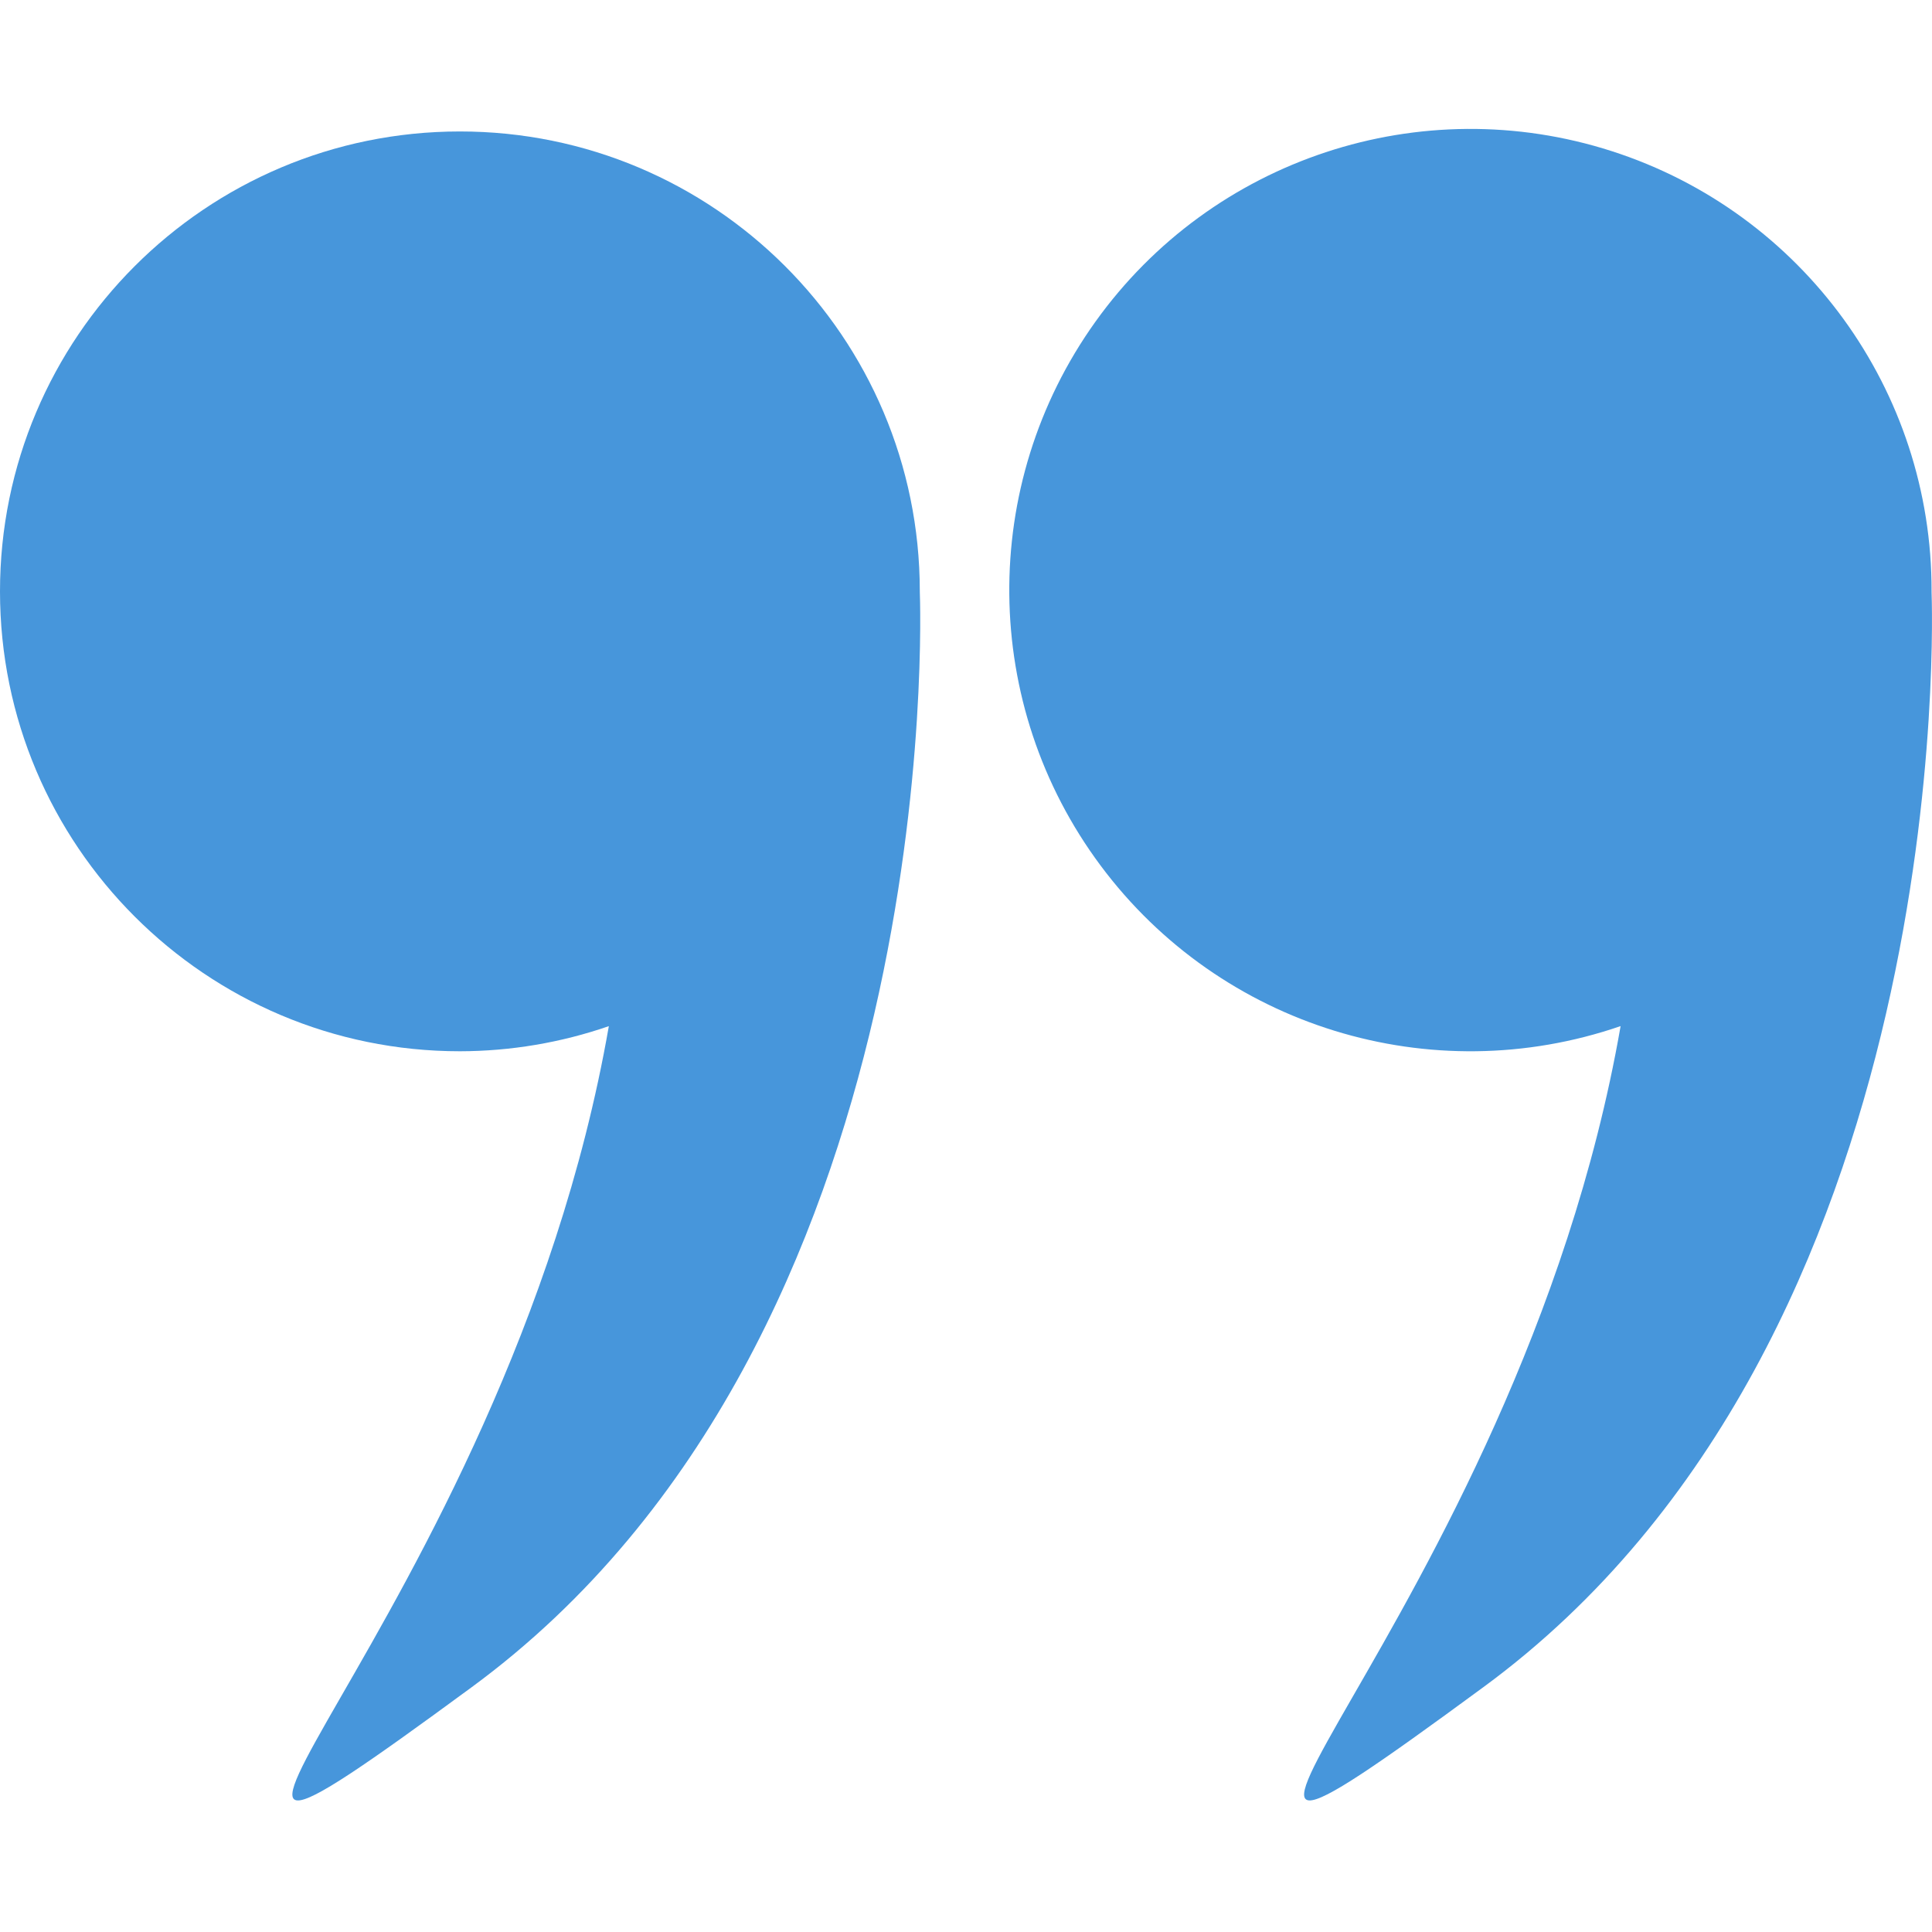
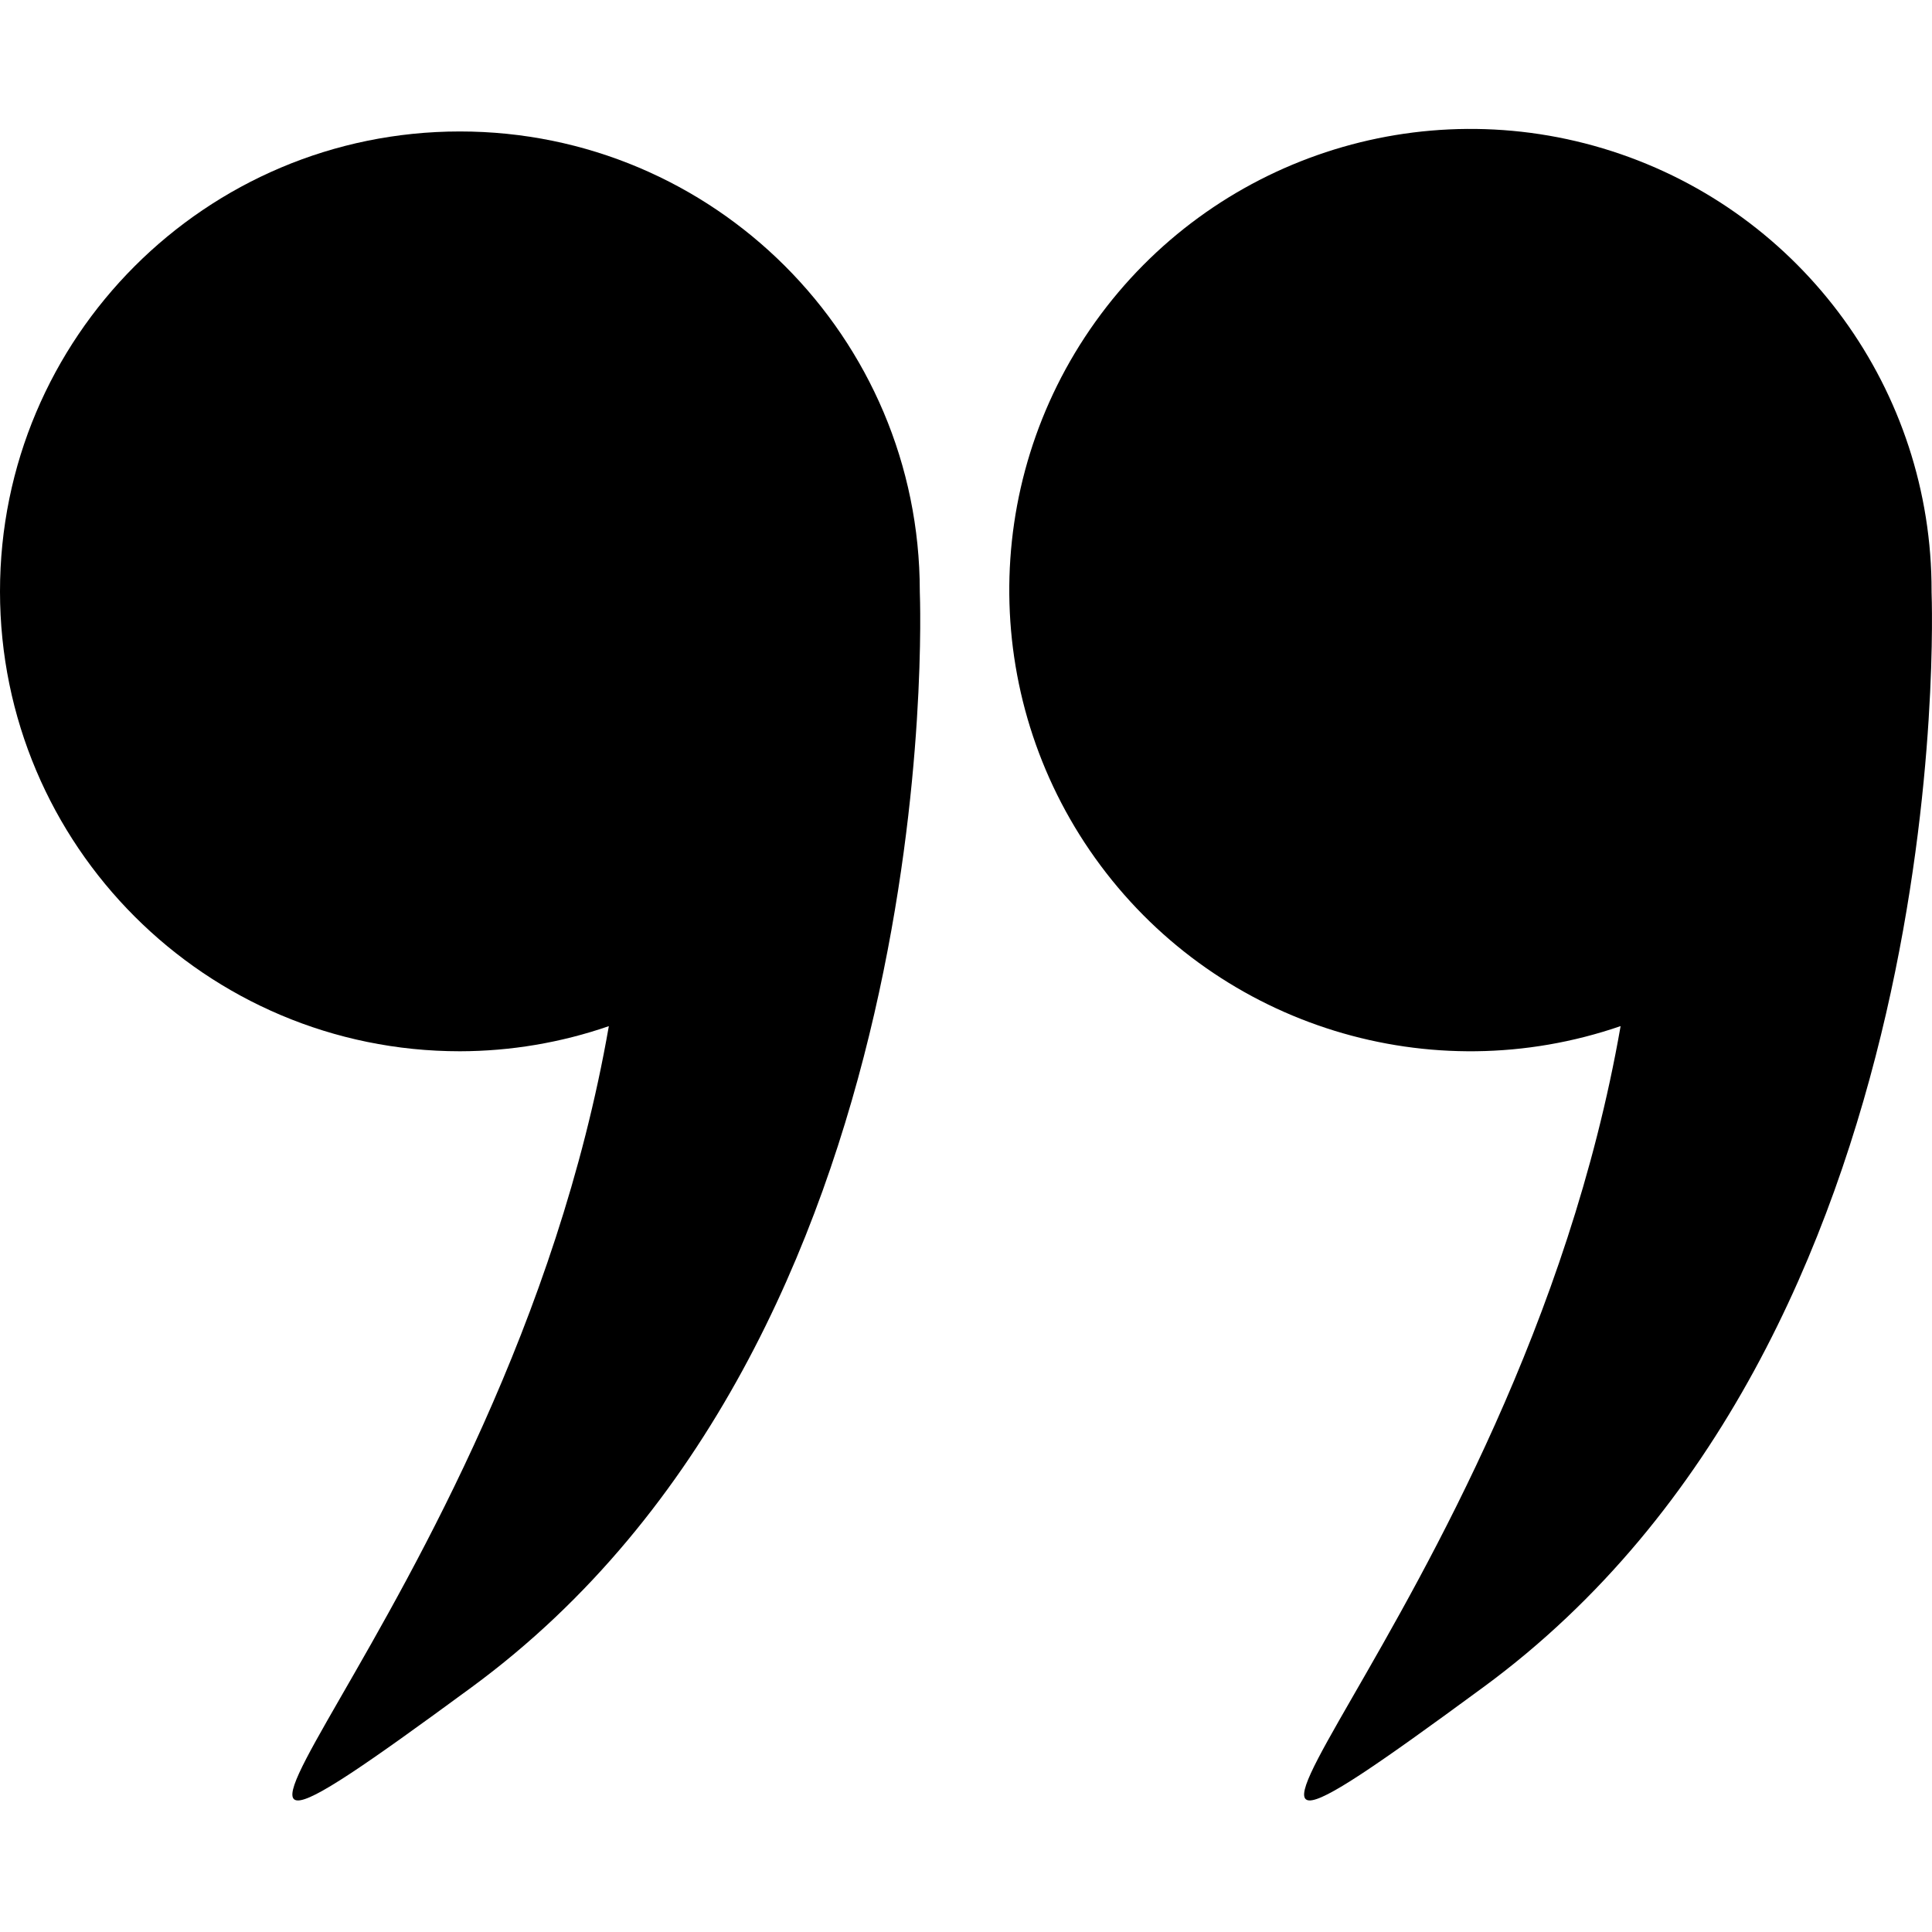
- <svg xmlns="http://www.w3.org/2000/svg" width="45" height="45" viewBox="0 0 45 45">
+ <svg xmlns="http://www.w3.org/2000/svg" viewBox="0 0 45 45">
  <defs>
    <clipPath id="clip-path5">
-       <rect id="Rectangle_120" data-name="Rectangle 120" width="45" height="45" transform="translate(8 365)" fill="#4796db" stroke="#707070" stroke-width="1" />
+       <rect id="Rectangle_120" data-name="Rectangle 120" width="45" height="45" transform="translate(8 365)" />
    </clipPath>
  </defs>
  <g id="Mask_Group_14" data-name="Mask Group 14" transform="translate(-8 -365)" clip-path="url(#clip-path5)">
    <g id="right-quotes-symbol" transform="translate(8 365)">
      <g id="Group_282" data-name="Group 282">
-         <path id="Path_36" data-name="Path 36" d="M44.99,13.789s0-.01,0-.015A10.741,10.741,0,1,0,37.747,23.9c-2.41,13.826-13.191,22.742-3.2,15.4C45.632,31.167,45,14.1,44.99,13.789Z" fill="#4796db" />
-         <path id="Path_37" data-name="Path 37" d="M10.712,24.486a10.672,10.672,0,0,0,3.469-.585C11.771,37.726.989,46.643,10.984,39.3c11.082-8.137,10.452-25.2,10.44-25.516,0,0,0-.01,0-.015A10.712,10.712,0,1,0,10.712,24.486Z" fill="#4796db" />
+         <path id="Path_36" data-name="Path 36" d="M44.99,13.789s0-.01,0-.015A10.741,10.741,0,1,0,37.747,23.9c-2.41,13.826-13.191,22.742-3.2,15.4C45.632,31.167,45,14.1,44.99,13.789Z" />
+         <path id="Path_37" data-name="Path 37" d="M10.712,24.486a10.672,10.672,0,0,0,3.469-.585C11.771,37.726.989,46.643,10.984,39.3c11.082-8.137,10.452-25.2,10.44-25.516,0,0,0-.01,0-.015A10.712,10.712,0,1,0,10.712,24.486Z" />
      </g>
    </g>
  </g>
</svg>
